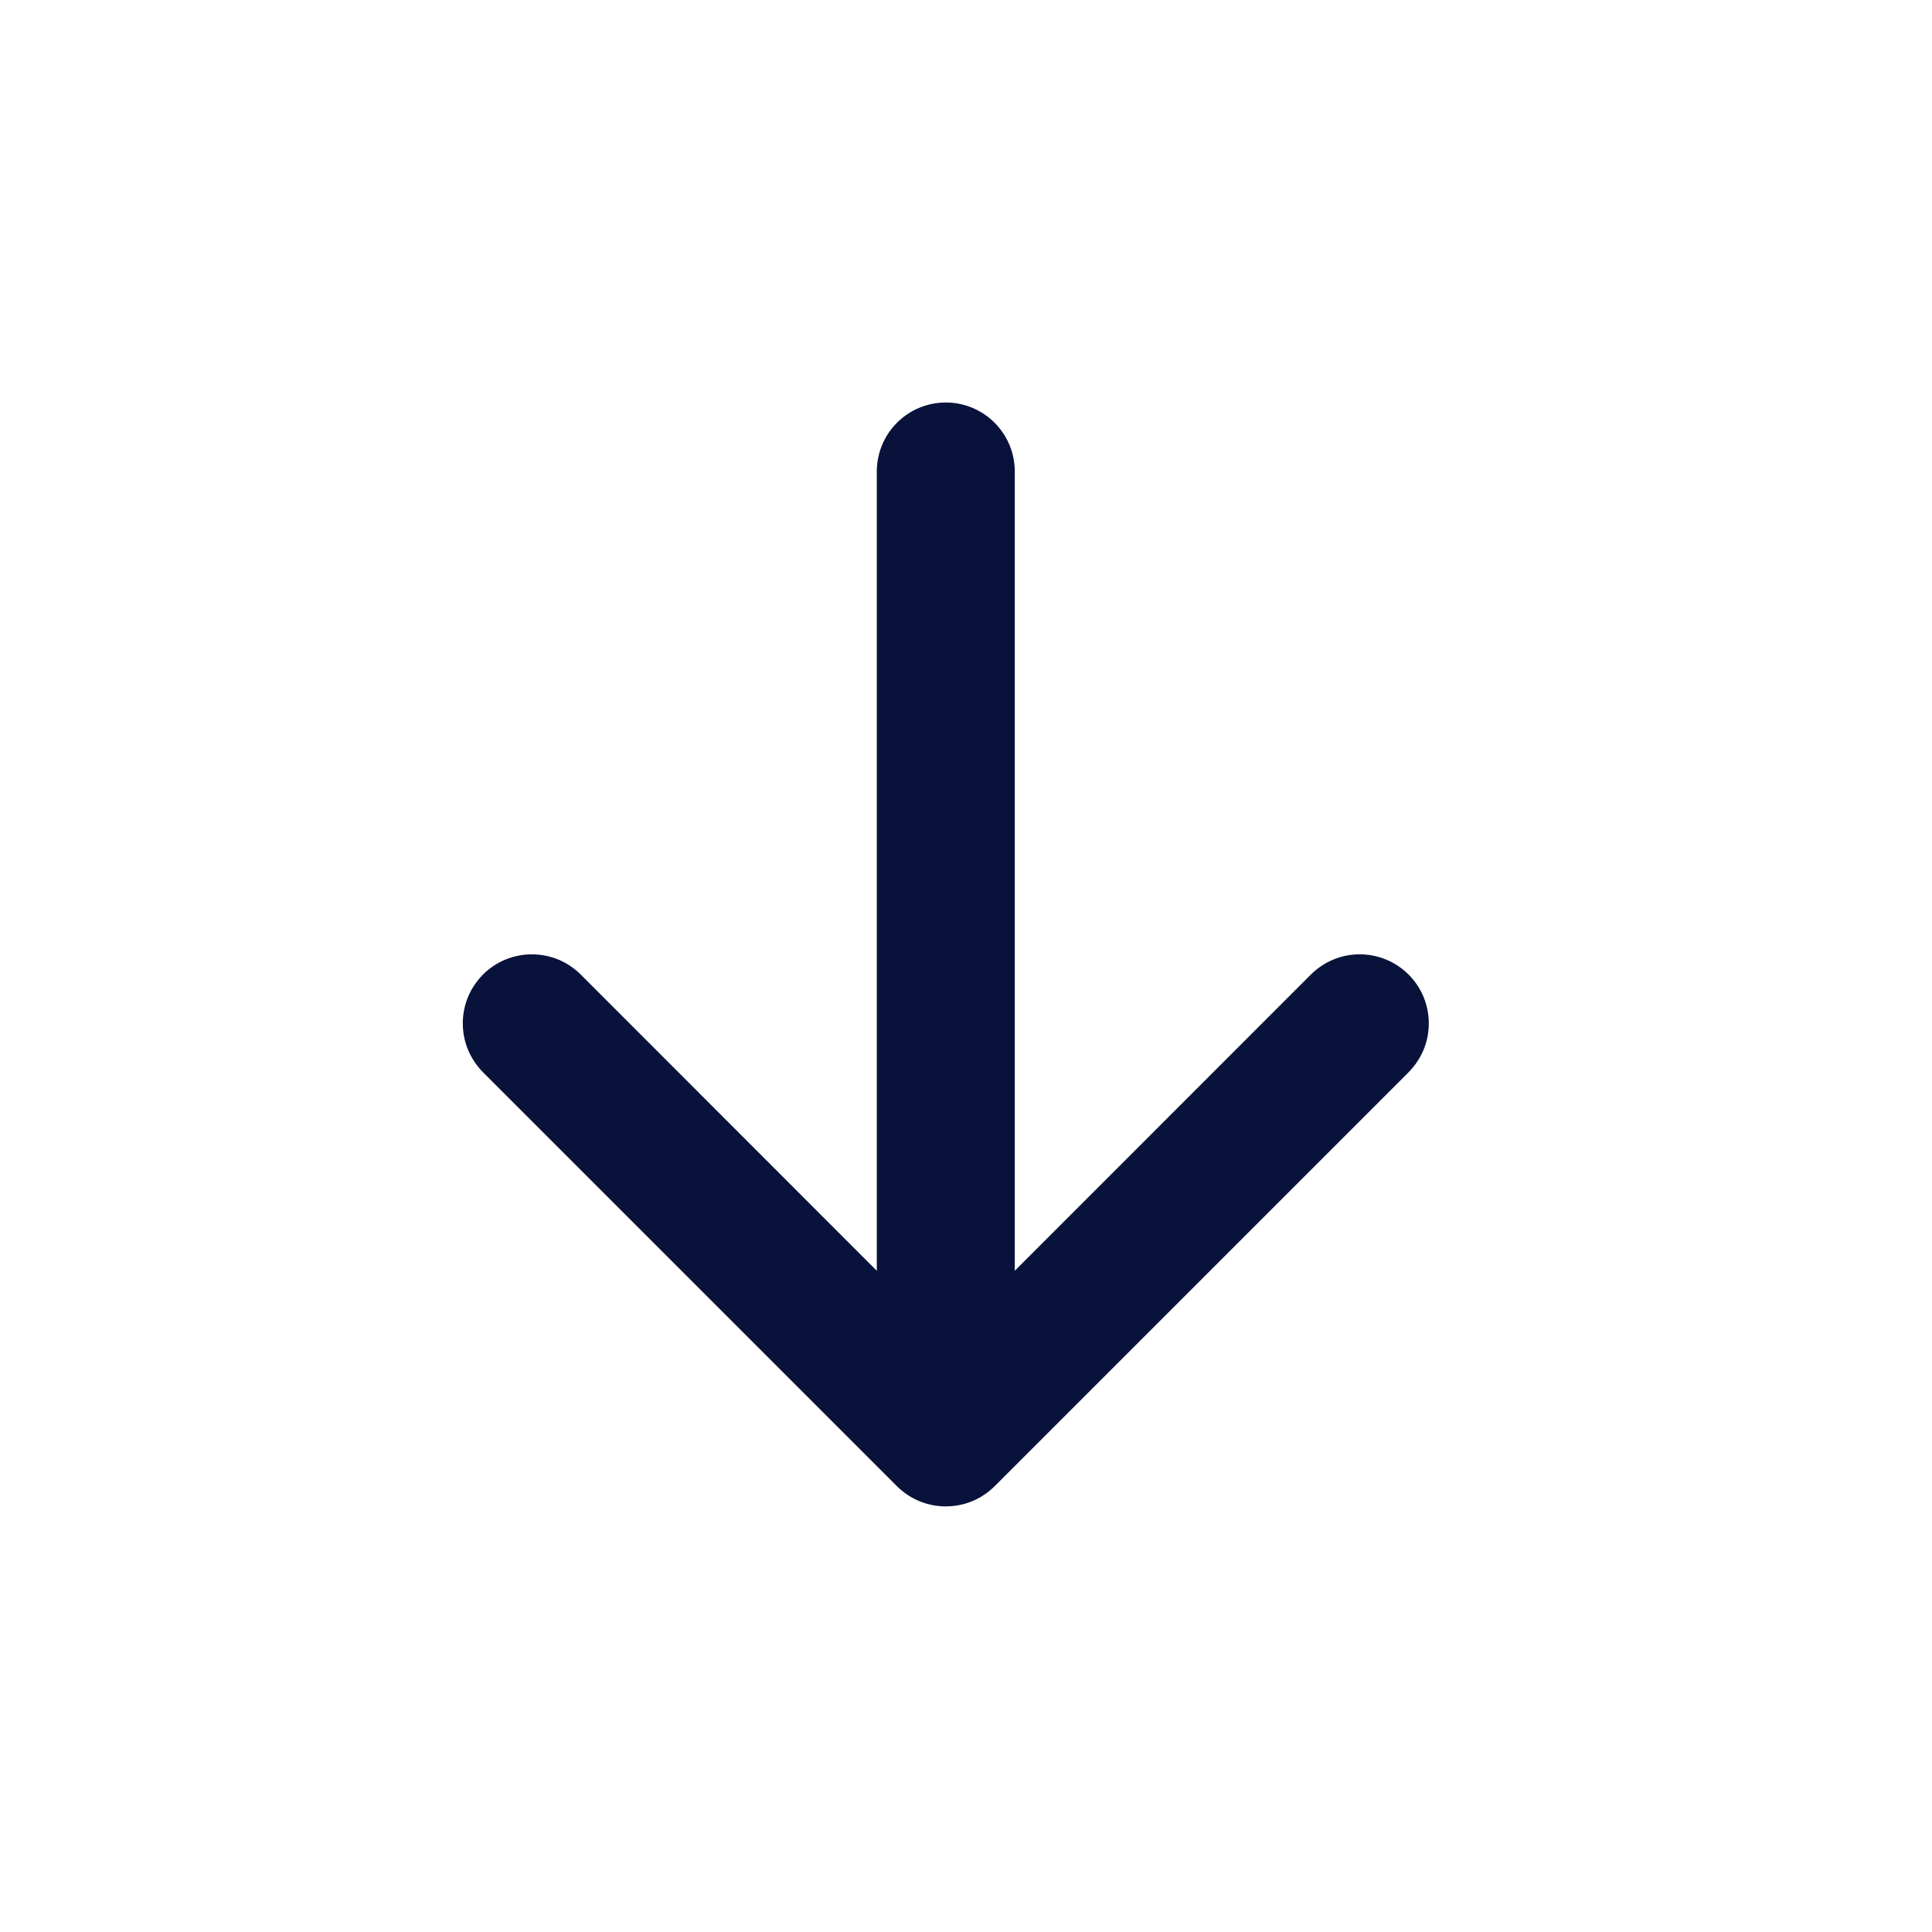
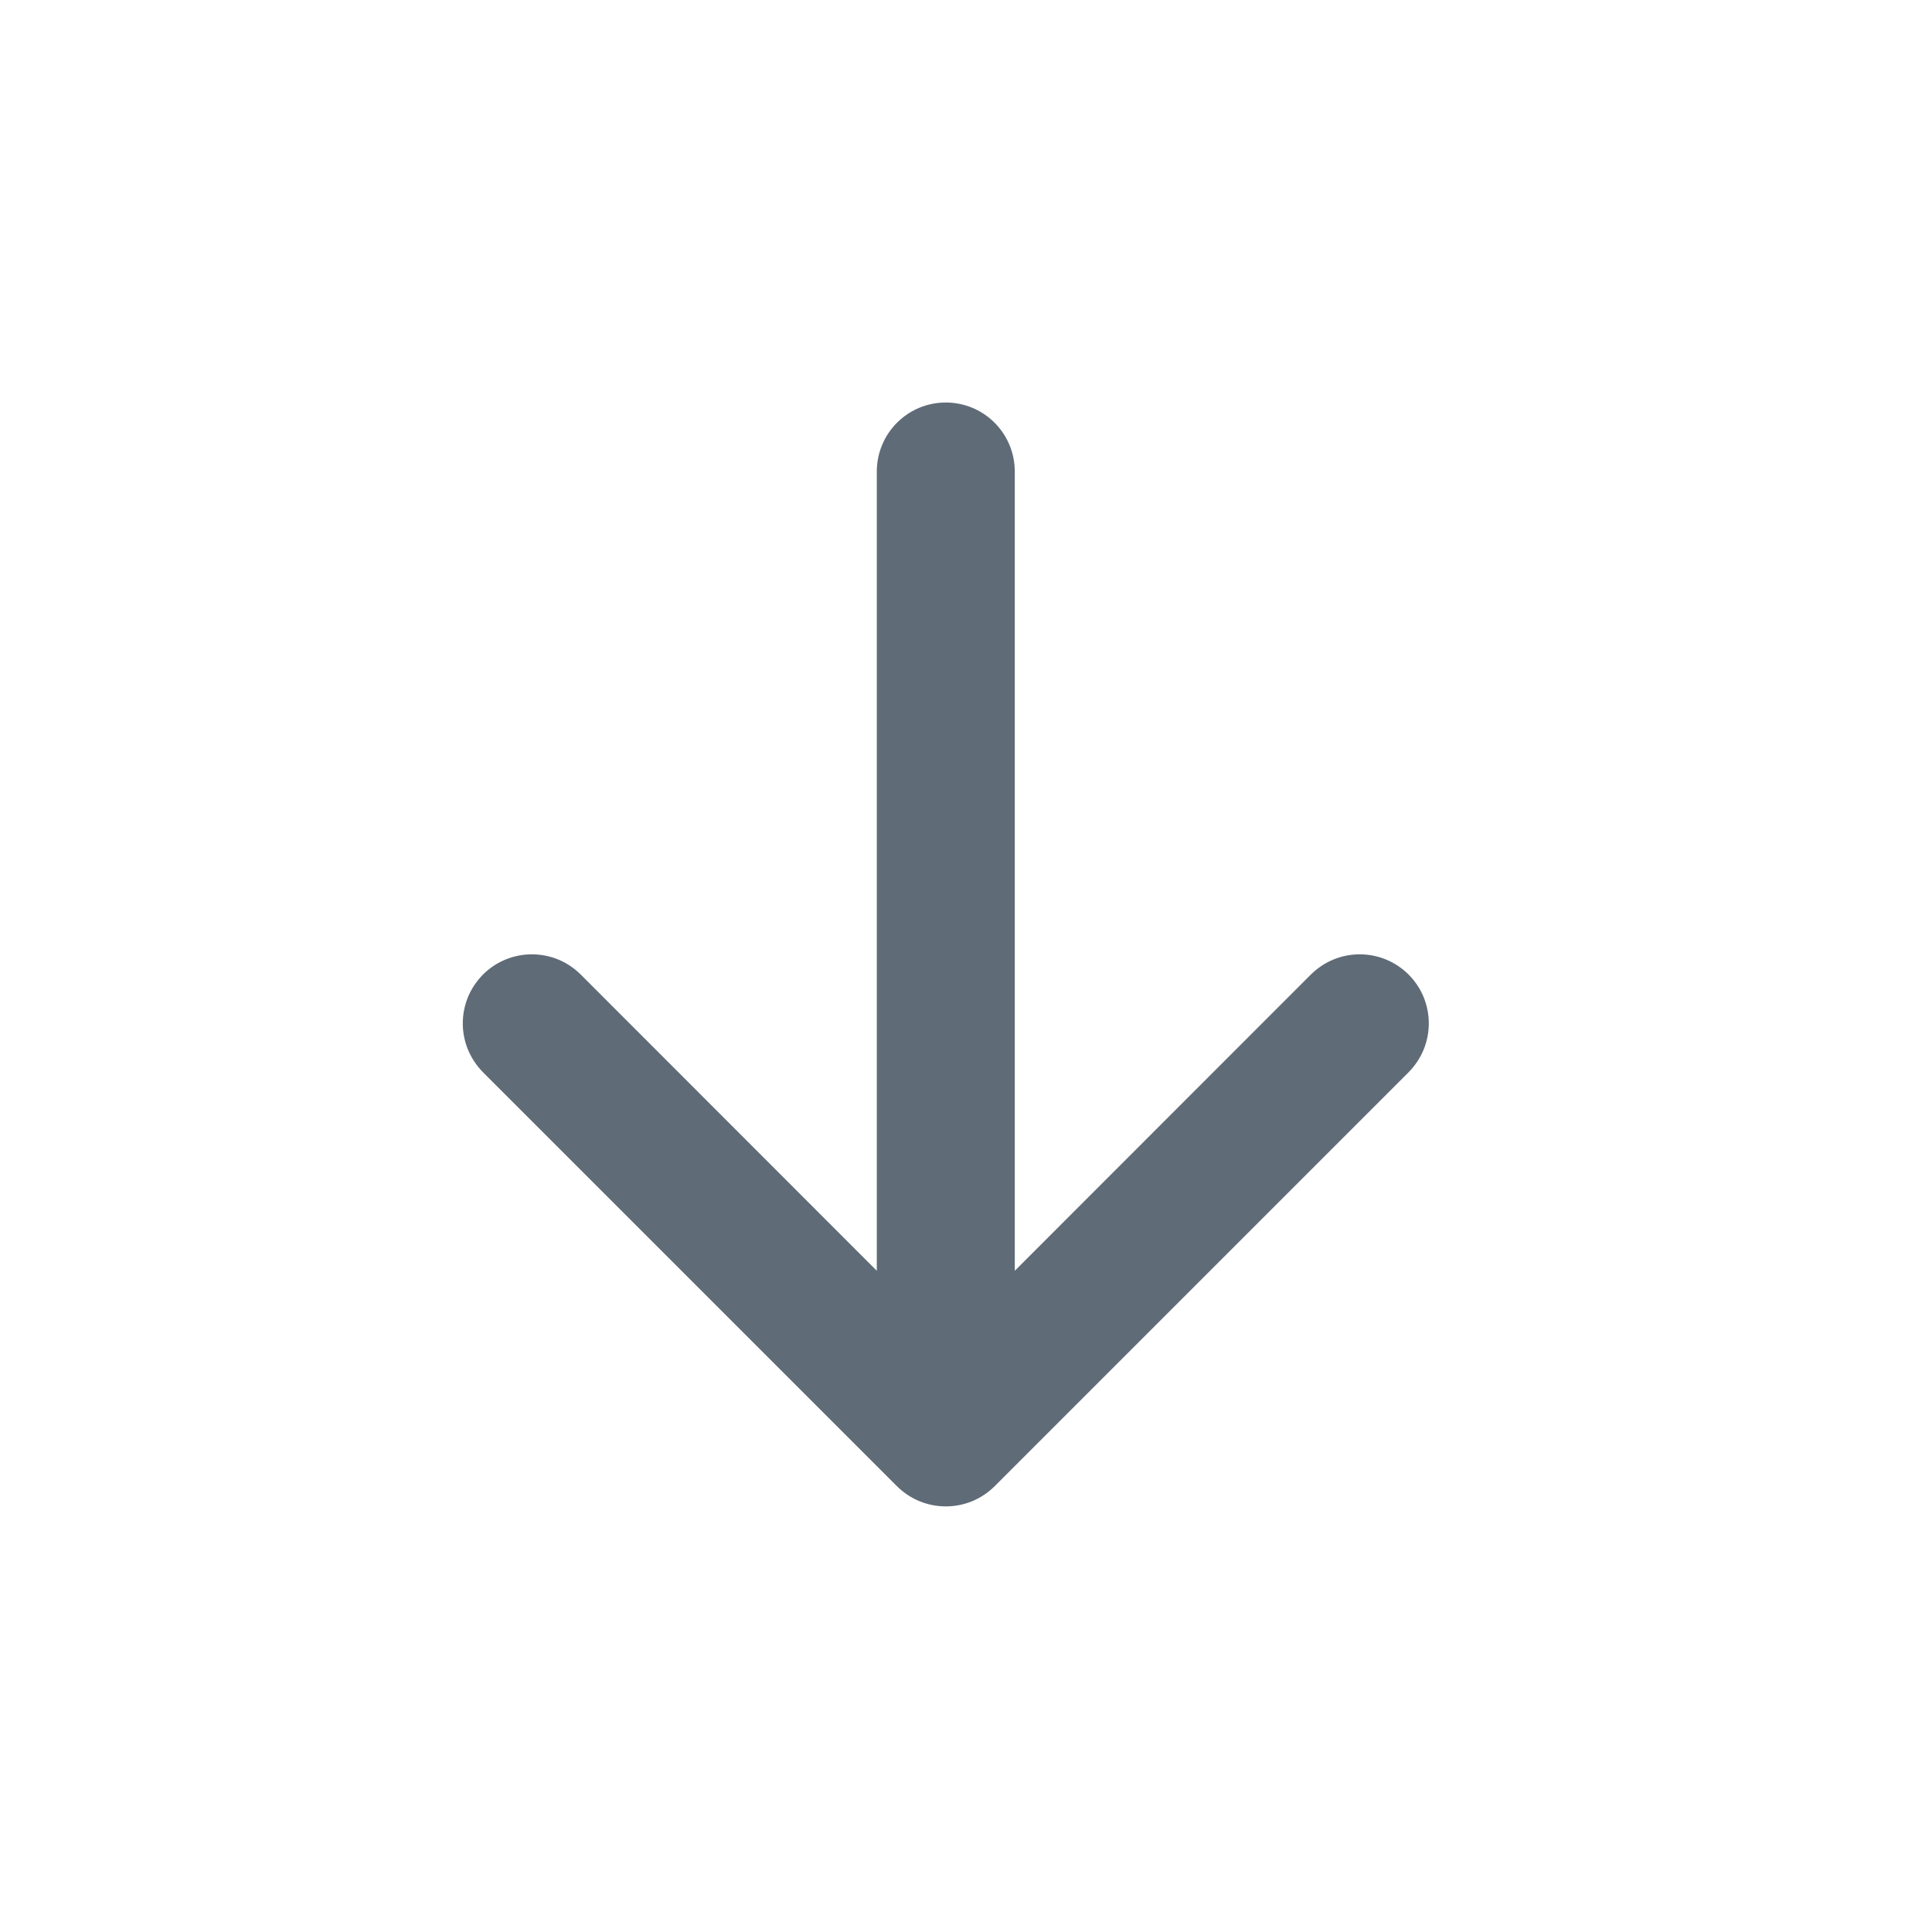
<svg xmlns="http://www.w3.org/2000/svg" width="24" height="24" viewBox="0 0 24 24" fill="none">
-   <path fill-rule="evenodd" clip-rule="evenodd" d="M11.749 5C11.976 5 12.194 5.09 12.355 5.251C12.516 5.412 12.606 5.63 12.606 5.857V15.786L16.284 12.106C16.364 12.027 16.459 11.963 16.563 11.92C16.667 11.877 16.778 11.855 16.891 11.855C17.004 11.855 17.115 11.877 17.219 11.92C17.323 11.963 17.418 12.027 17.498 12.106C17.577 12.186 17.641 12.28 17.684 12.384C17.727 12.489 17.749 12.6 17.749 12.713C17.749 12.826 17.727 12.937 17.684 13.041C17.641 13.145 17.577 13.24 17.498 13.32L12.356 18.462C12.276 18.541 12.182 18.605 12.078 18.648C11.973 18.691 11.862 18.713 11.749 18.713C11.636 18.713 11.525 18.691 11.421 18.648C11.316 18.605 11.222 18.541 11.142 18.462L6 13.32C5.921 13.24 5.858 13.145 5.814 13.041C5.771 12.937 5.749 12.826 5.749 12.713C5.749 12.6 5.771 12.489 5.814 12.384C5.858 12.28 5.921 12.186 6 12.106C6.161 11.945 6.38 11.855 6.607 11.855C6.72 11.855 6.831 11.877 6.936 11.92C7.04 11.963 7.134 12.027 7.214 12.106L10.892 15.786V5.857C10.892 5.63 10.982 5.412 11.143 5.251C11.304 5.09 11.522 5 11.749 5Z" fill="#08123A" />
+   <path fill-rule="evenodd" clip-rule="evenodd" d="M11.749 5C11.976 5 12.194 5.09 12.355 5.251C12.516 5.412 12.606 5.63 12.606 5.857V15.786L16.284 12.106C16.364 12.027 16.459 11.963 16.563 11.92C16.667 11.877 16.778 11.855 16.891 11.855C17.004 11.855 17.115 11.877 17.219 11.92C17.323 11.963 17.418 12.027 17.498 12.106C17.577 12.186 17.641 12.28 17.684 12.384C17.727 12.489 17.749 12.6 17.749 12.713C17.749 12.826 17.727 12.937 17.684 13.041C17.641 13.145 17.577 13.24 17.498 13.32L12.356 18.462C12.276 18.541 12.182 18.605 12.078 18.648C11.973 18.691 11.862 18.713 11.749 18.713C11.636 18.713 11.525 18.691 11.421 18.648C11.316 18.605 11.222 18.541 11.142 18.462L6 13.32C5.921 13.24 5.858 13.145 5.814 13.041C5.771 12.937 5.749 12.826 5.749 12.713C5.749 12.6 5.771 12.489 5.814 12.384C5.858 12.28 5.921 12.186 6 12.106C6.161 11.945 6.38 11.855 6.607 11.855C6.72 11.855 6.831 11.877 6.936 11.92C7.04 11.963 7.134 12.027 7.214 12.106L10.892 15.786V5.857C10.892 5.63 10.982 5.412 11.143 5.251C11.304 5.09 11.522 5 11.749 5Z" fill="#5F6B77" />
</svg>
